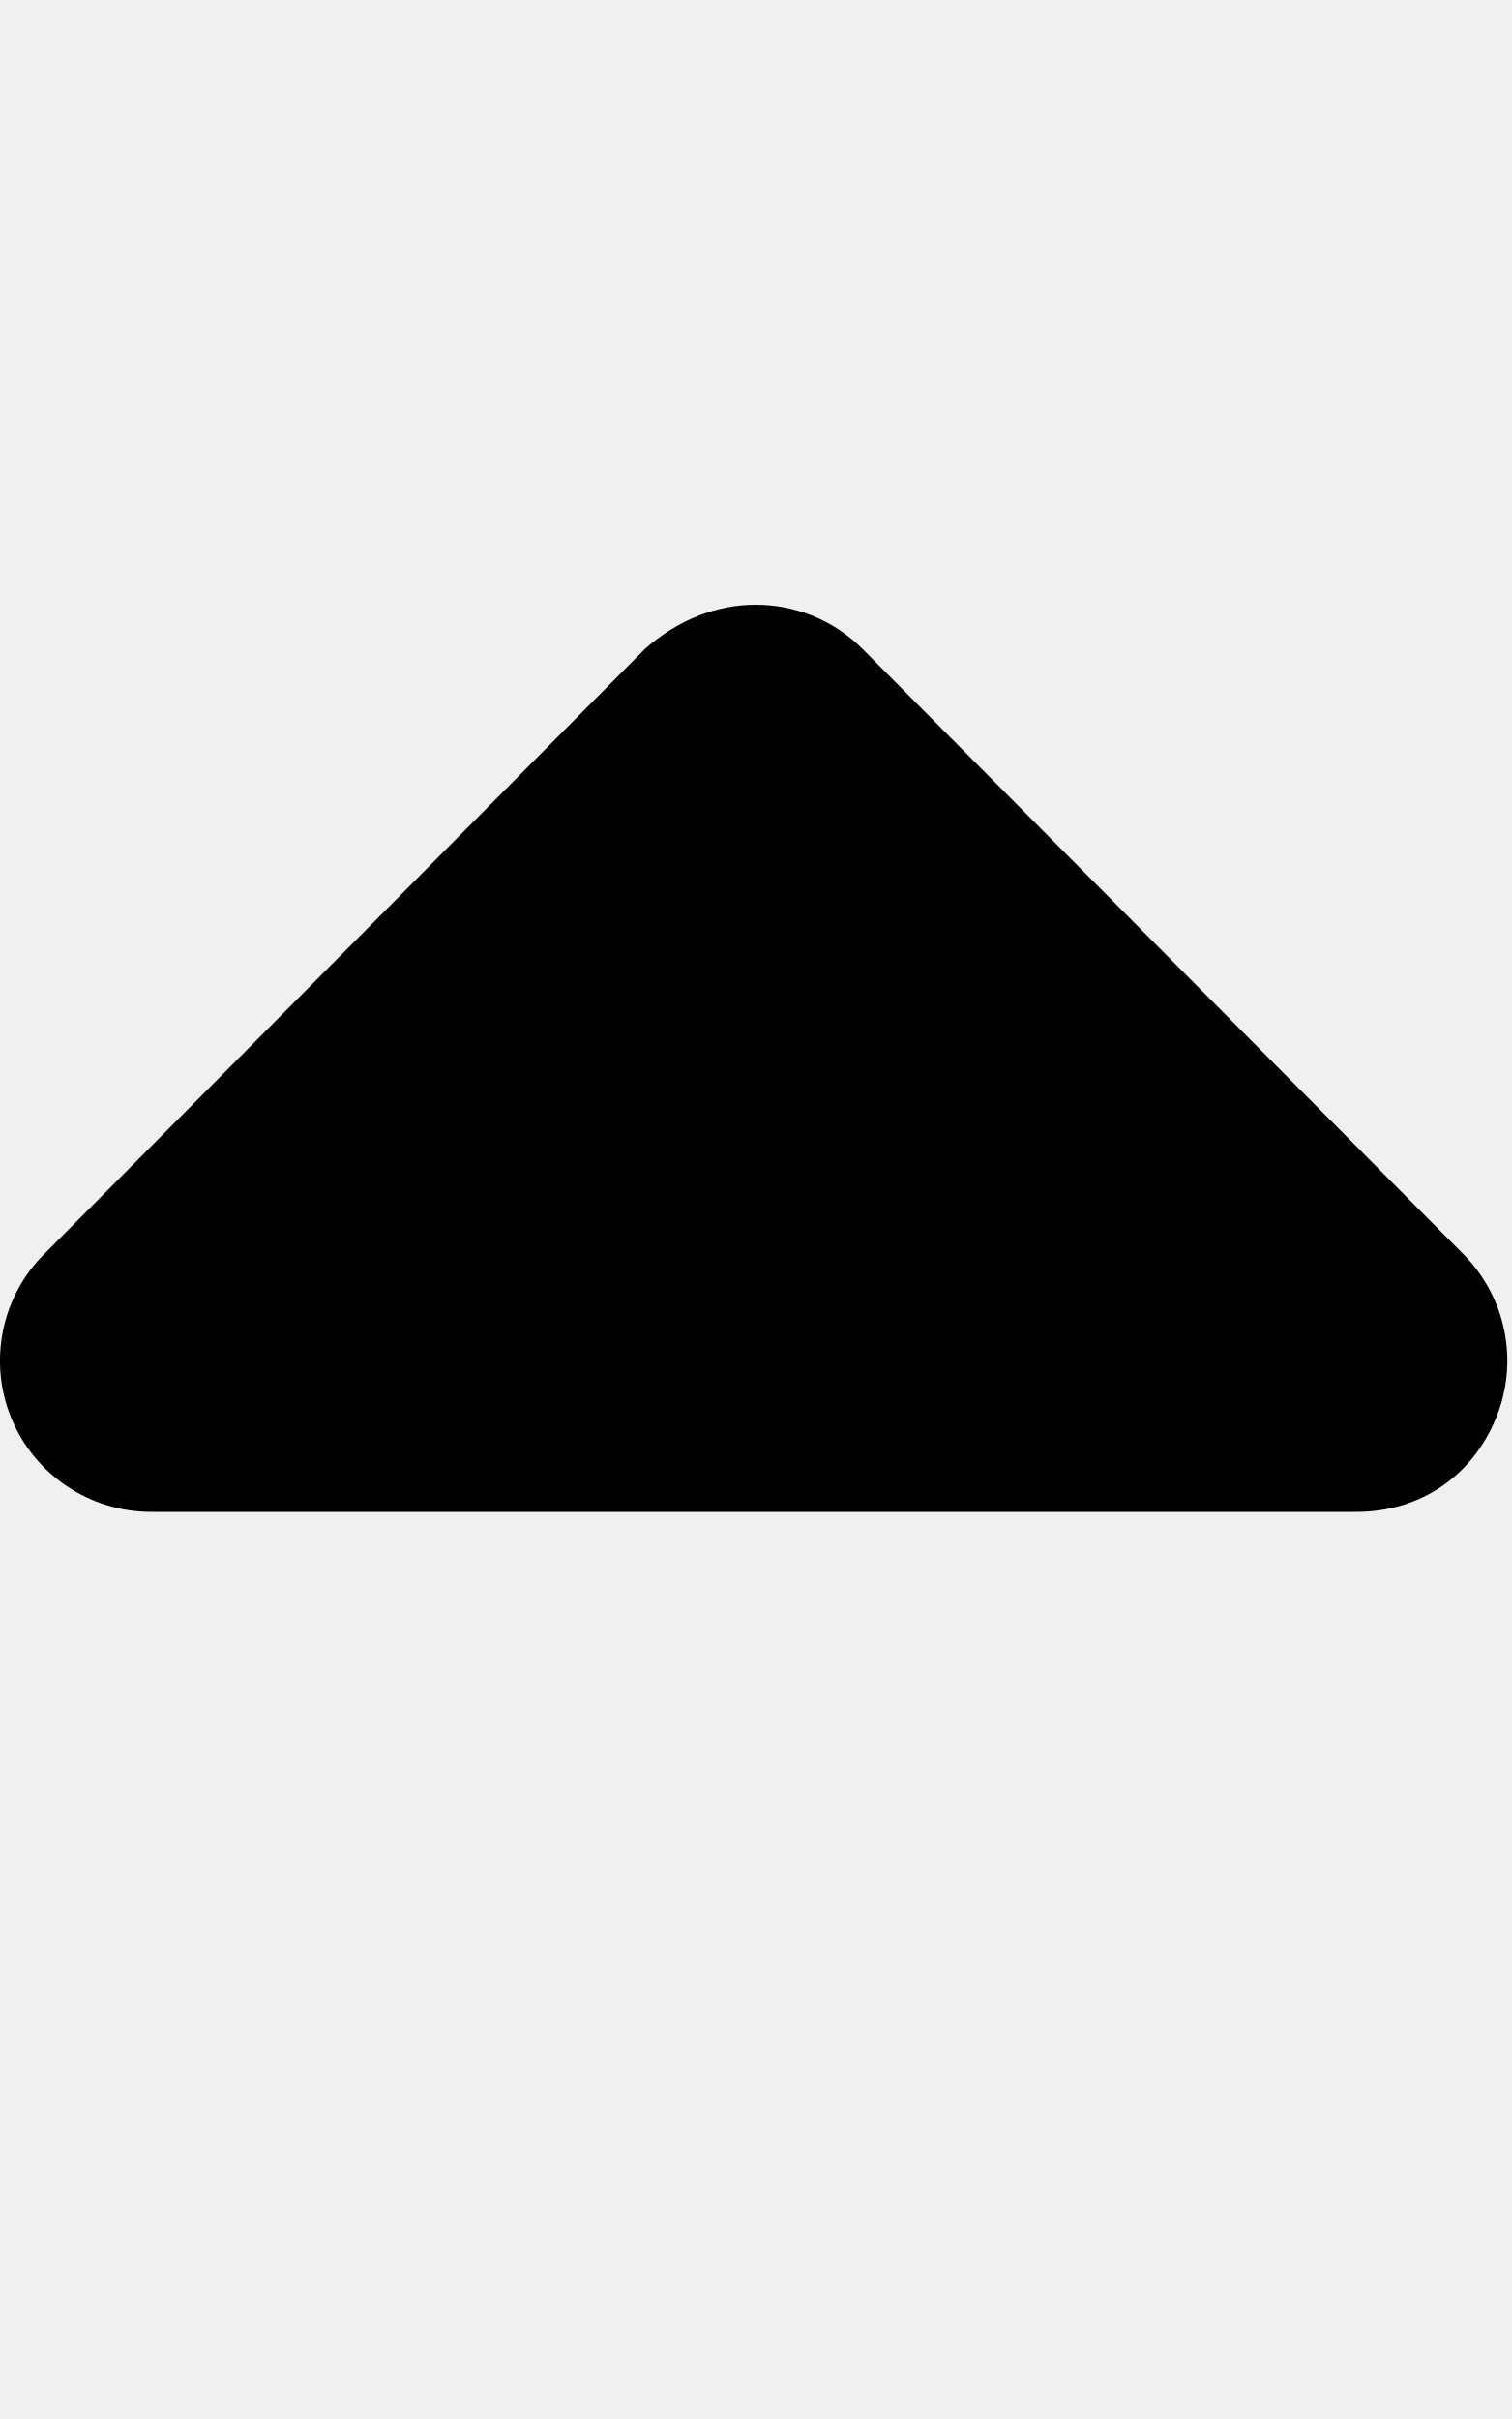
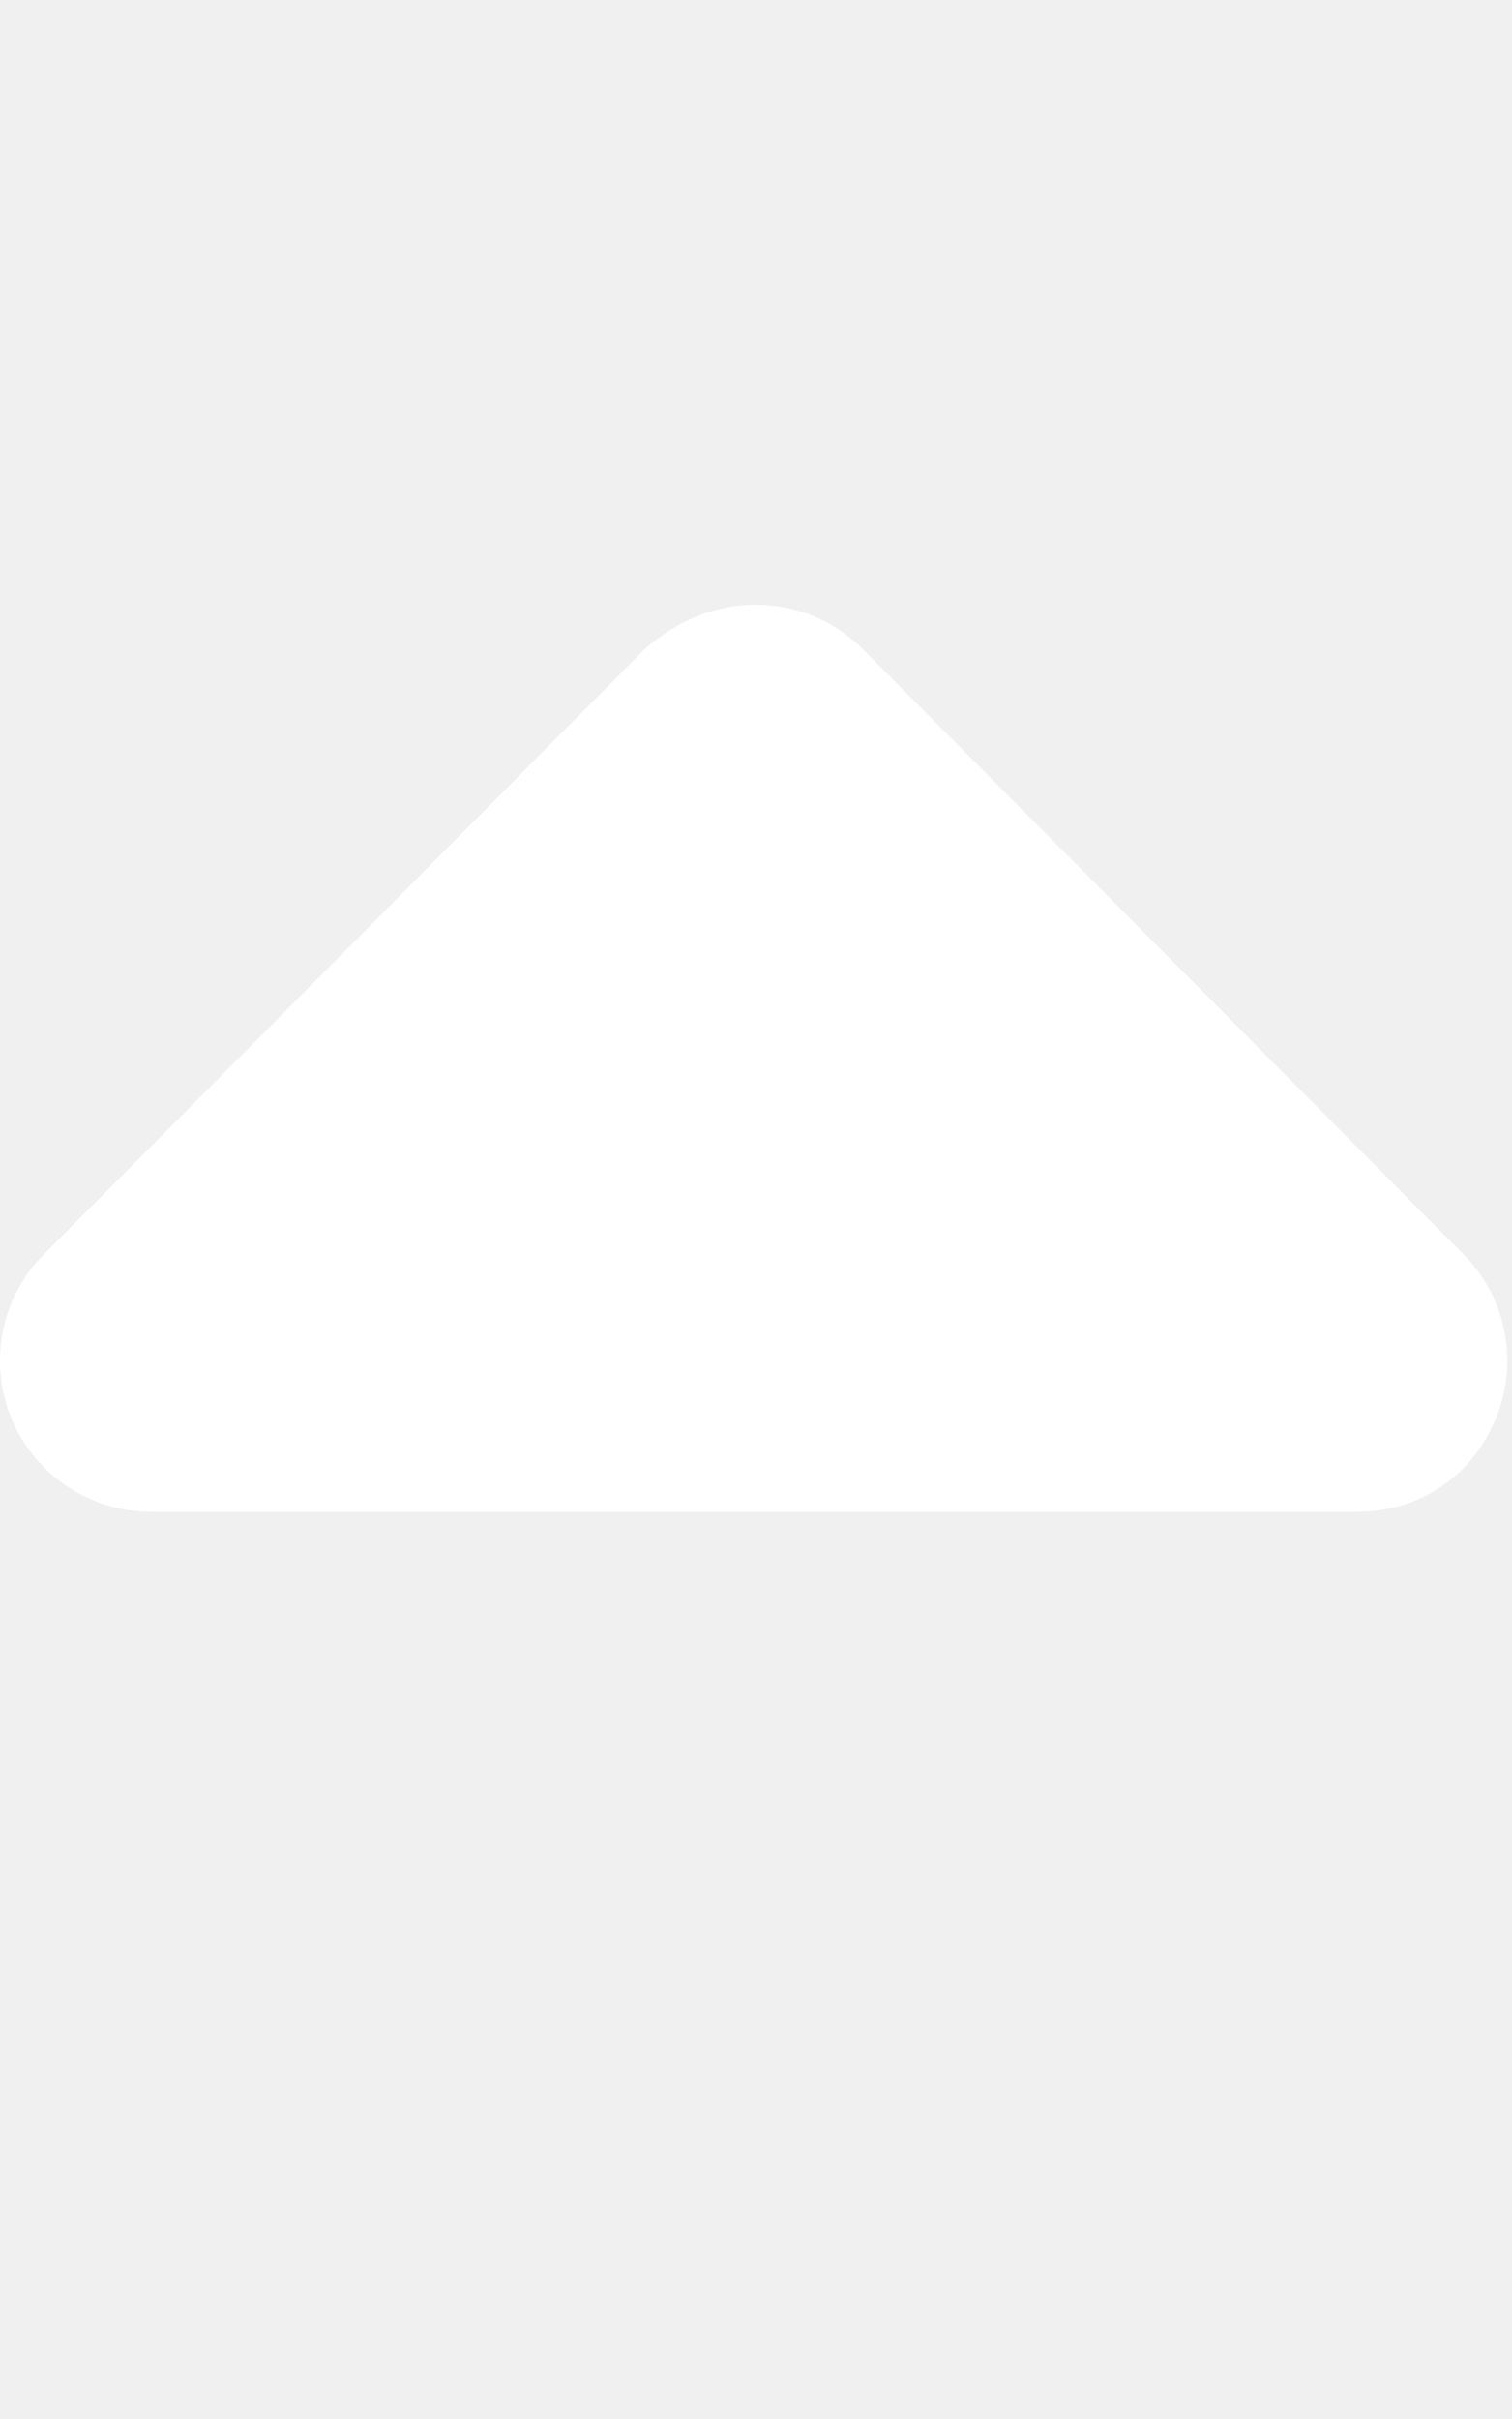
<svg xmlns="http://www.w3.org/2000/svg" viewBox="0 0 320 512">
-   <path d="M9.39 265.4l127.1-128C143.6 131.1 151.8 128 160 128s16.38 3.125 22.63 9.375l127.1 128c9.156 9.156 11.9 22.91 6.943 34.88S300.9 320 287.1 320H32.01c-12.94 0-24.62-7.781-29.58-19.75S.233 274.5 9.39 265.4z" />
+   <path d="M9.39 265.4l127.1-128C143.6 131.1 151.8 128 160 128s16.38 3.125 22.63 9.375l127.1 128c9.156 9.156 11.9 22.91 6.943 34.88S300.9 320 287.1 320H32.01c-12.94 0-24.62-7.781-29.58-19.75S.233 274.5 9.39 265.4z" fill="#ffffff" />
</svg>
